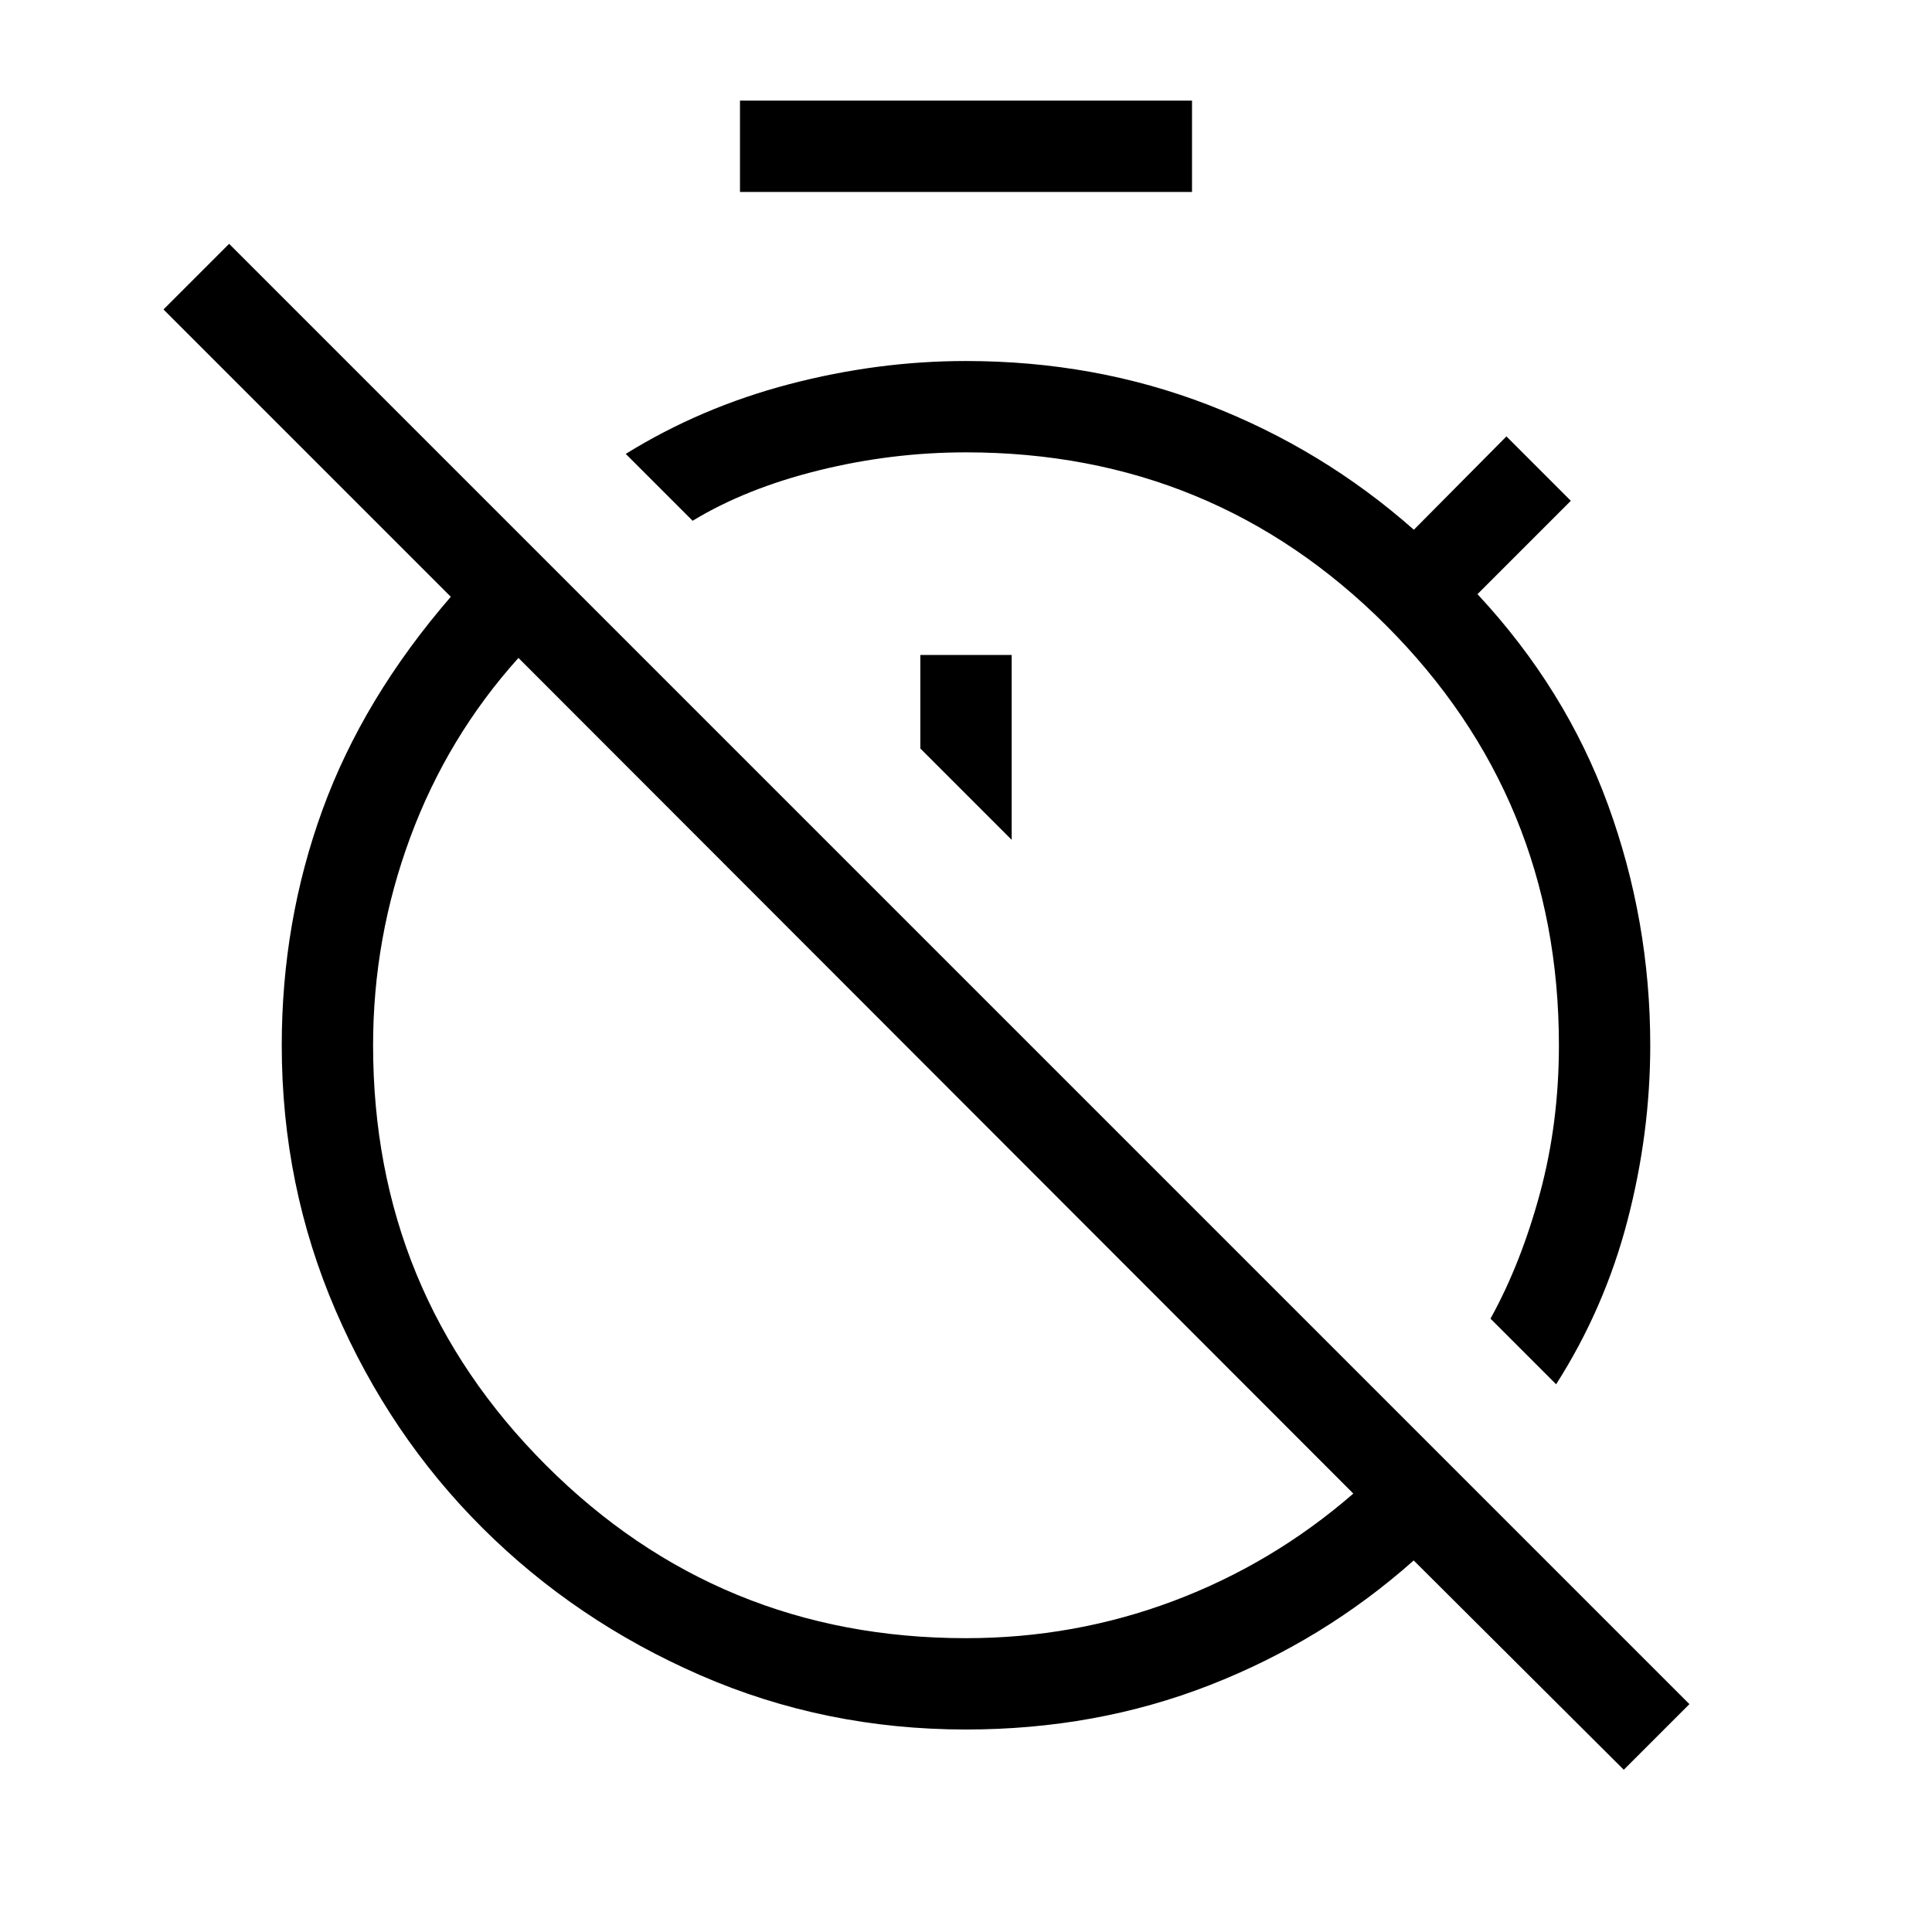
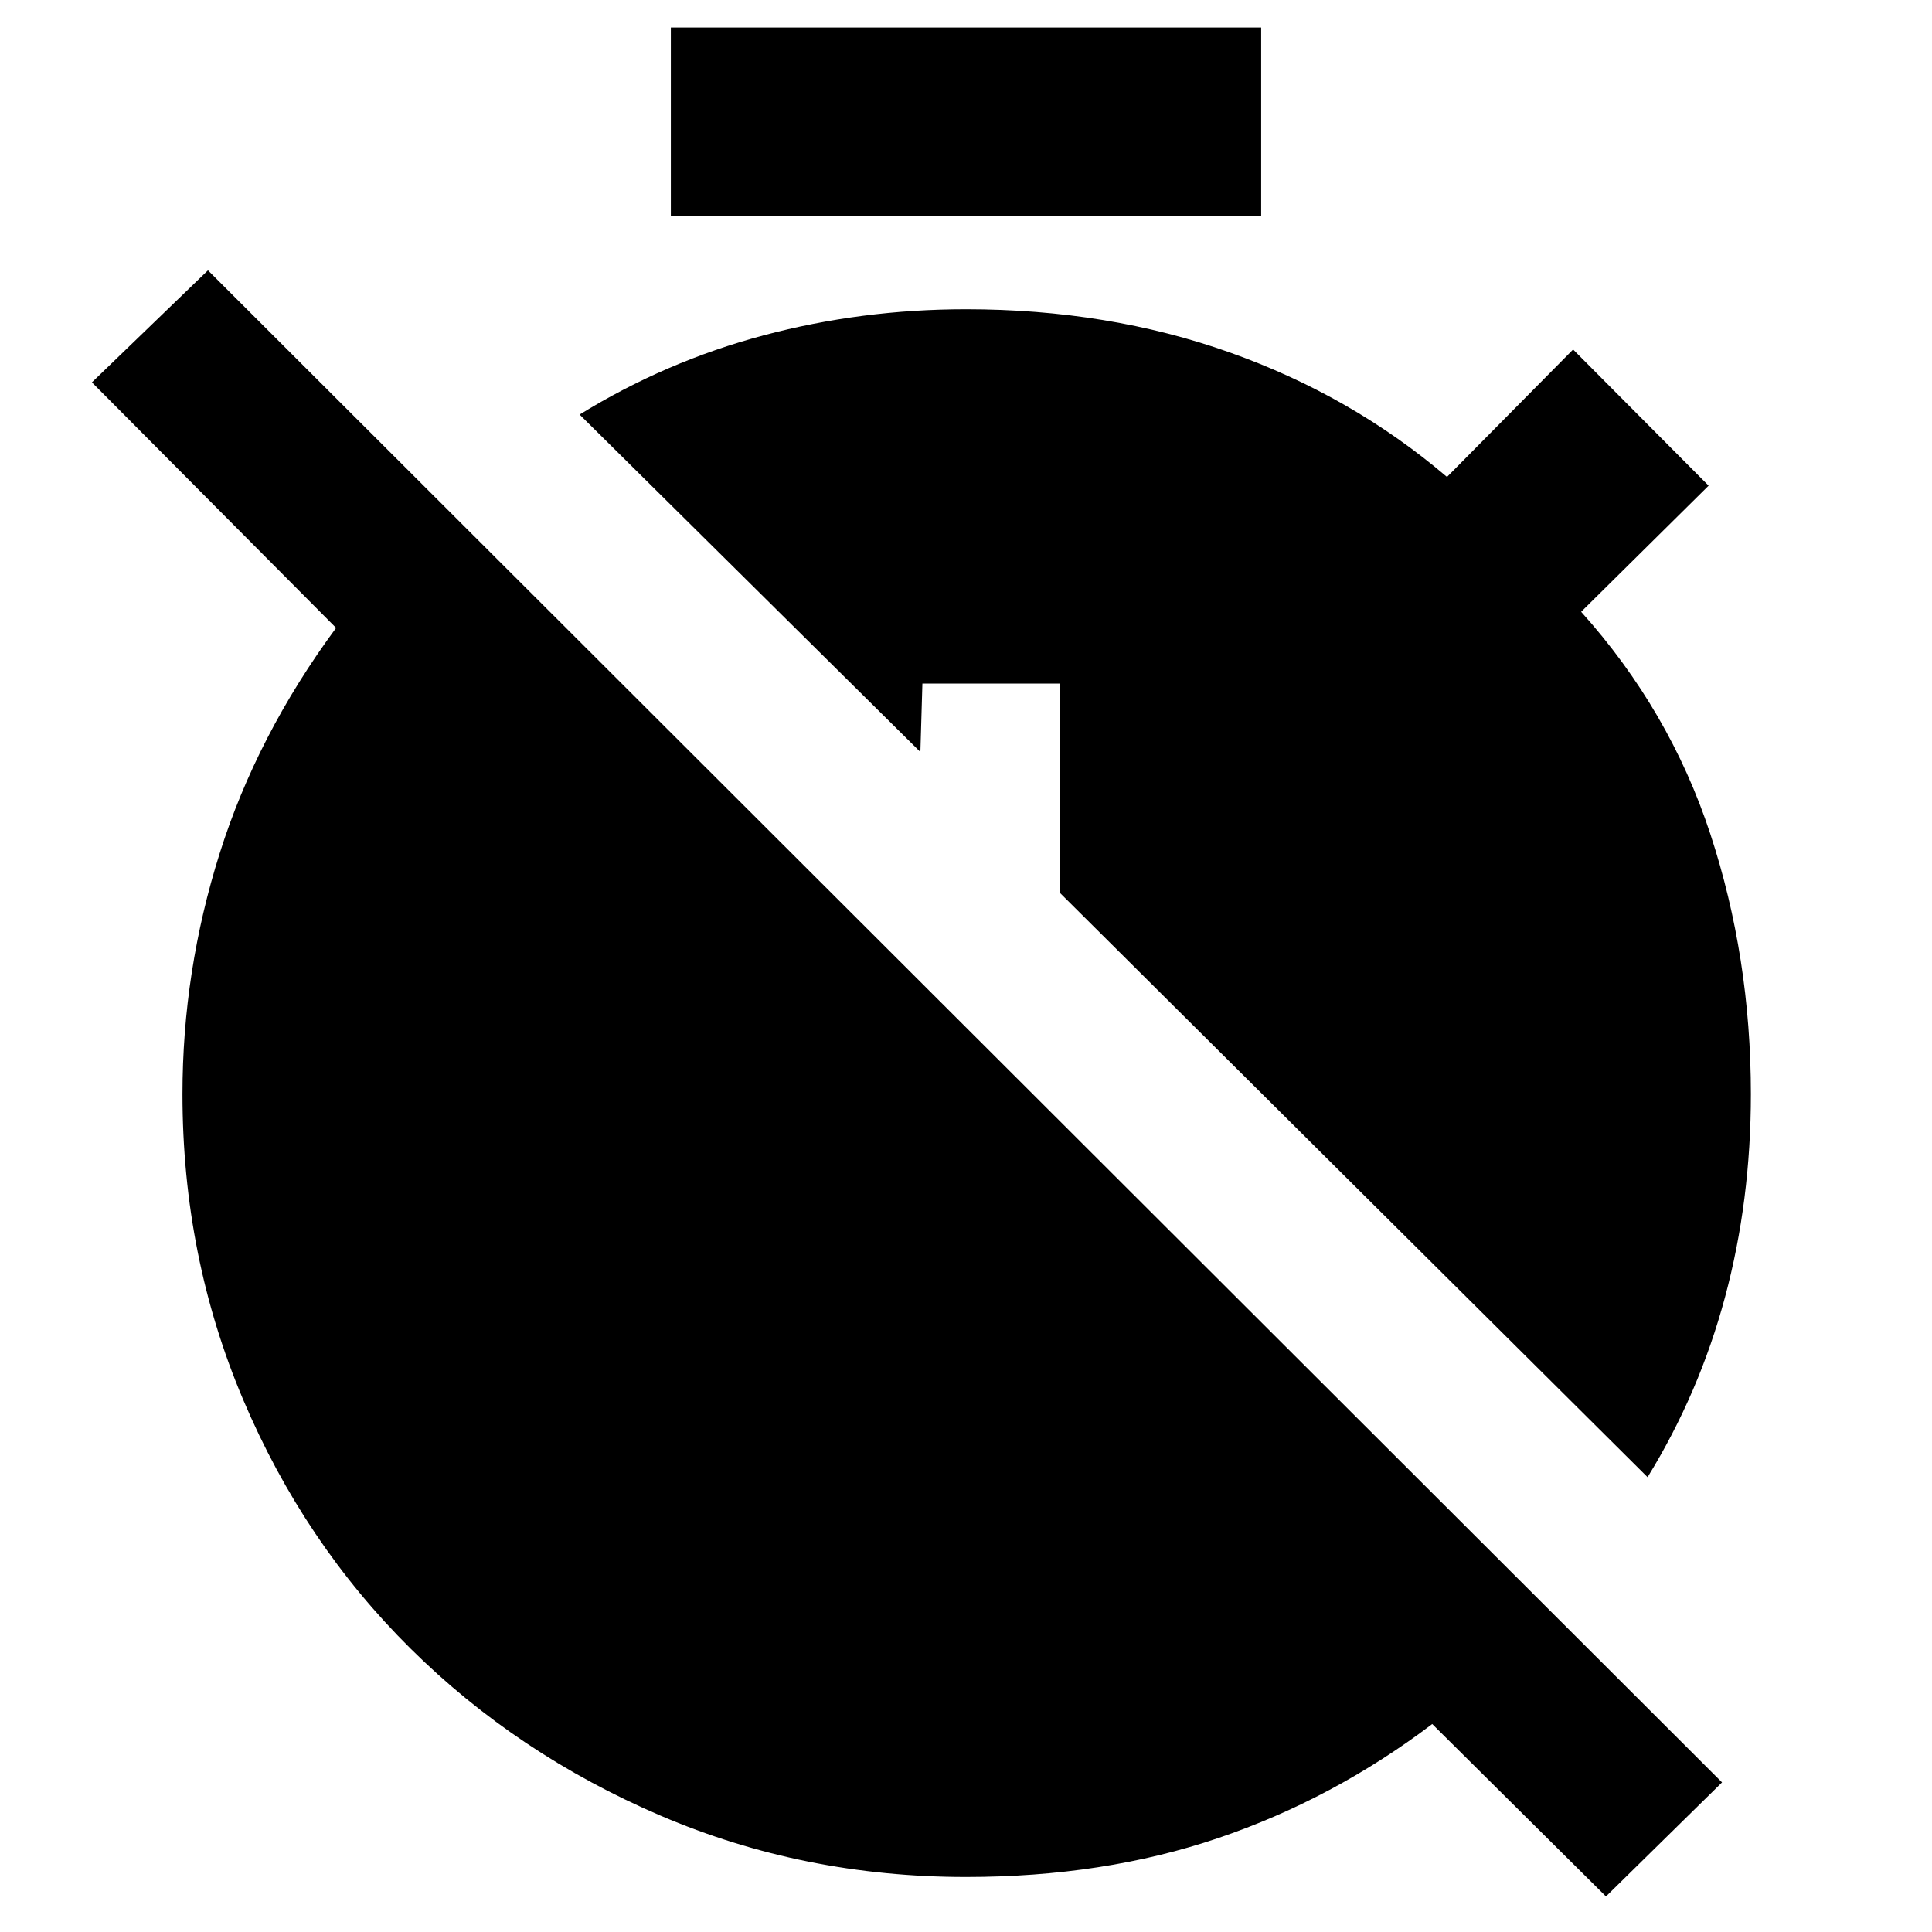
- <svg xmlns="http://www.w3.org/2000/svg" height="48" viewBox="0 -960 960 960" width="48">
-   <path d="m773.23-272.155-32.615-32.615q15.077-27.231 24.539-62.154 9.461-34.922 9.461-73.691 0-122.769-85.923-208.692T480-735.23q-37 0-73.192 8.961-36.192 8.962-62.653 25.038l-33.23-33.23q37.384-23.153 81.307-34.653 43.922-11.5 87.679-11.5 64.243 0 120.819 21.923 56.577 21.923 101.808 61.923l45.999-46.384 32 31.999-46.385 46.384q43.847 47.077 64.847 104.654 21 57.577 21 119.5 0 43.845-11.385 87.345-11.384 43.5-35.384 81.115ZM502.692-542.694v-91.844h-45.384v46.461l45.384 45.383ZM806.846-80.617l-104.385-104q-44.922 39.923-101.384 61.962Q544.615-100.617 480-100.617q-70.154 0-131.999-26.961-61.846-26.962-108.154-73.077-46.307-46.115-73.076-108.153-26.77-62.038-26.77-131.767 0-61.425 20.231-117.002t63.77-105.884l-142.77-142.77 32.615-32.614 725.614 725.613-32.615 32.615ZM480-146q53.923 0 103.116-18.501 49.192-18.5 89.346-53.346L257.616-633.078Q222.385-593.924 203.885-544q-18.5 49.923-18.5 103.385 0 122.769 85.923 208.692T480-146ZM367.693-864.616v-45.383h224.614v45.383H367.693Zm97.462 438.846Zm77.23-77.23Z" />
+ <svg xmlns="http://www.w3.org/2000/svg" height="40" viewBox="0 -960 960 960" width="40">
+   <path d="m798-17.668-86.333-85.666q-49.334 37.333-106.334 56.666-57 19.334-125.333 19.334-80.667 0-151.833-30.5-71.167-30.5-124.167-83t-83.166-123.667q-30.167-71.166-30.167-151.833 0-61 18.5-119.666 18.5-58.667 57.834-112.001l-121.334-122 57.666-55.666L855.667-74.334 798-17.668ZM333.334-852.667v-93.666h293.332v93.666H333.334ZM818.666-226l-292-290.333v-104.001h-68.332l-1 34.001L288-754q42.666-26.333 91.333-39.333t100.667-13q70.667 0 131.167 21.5T719-723l62.666-63.333 67.333 67.666L785.666-656q44 49 64.167 110.333T870-416.334q0 53-12.834 100.834-12.833 47.833-38.5 89.5Z" />
</svg>
